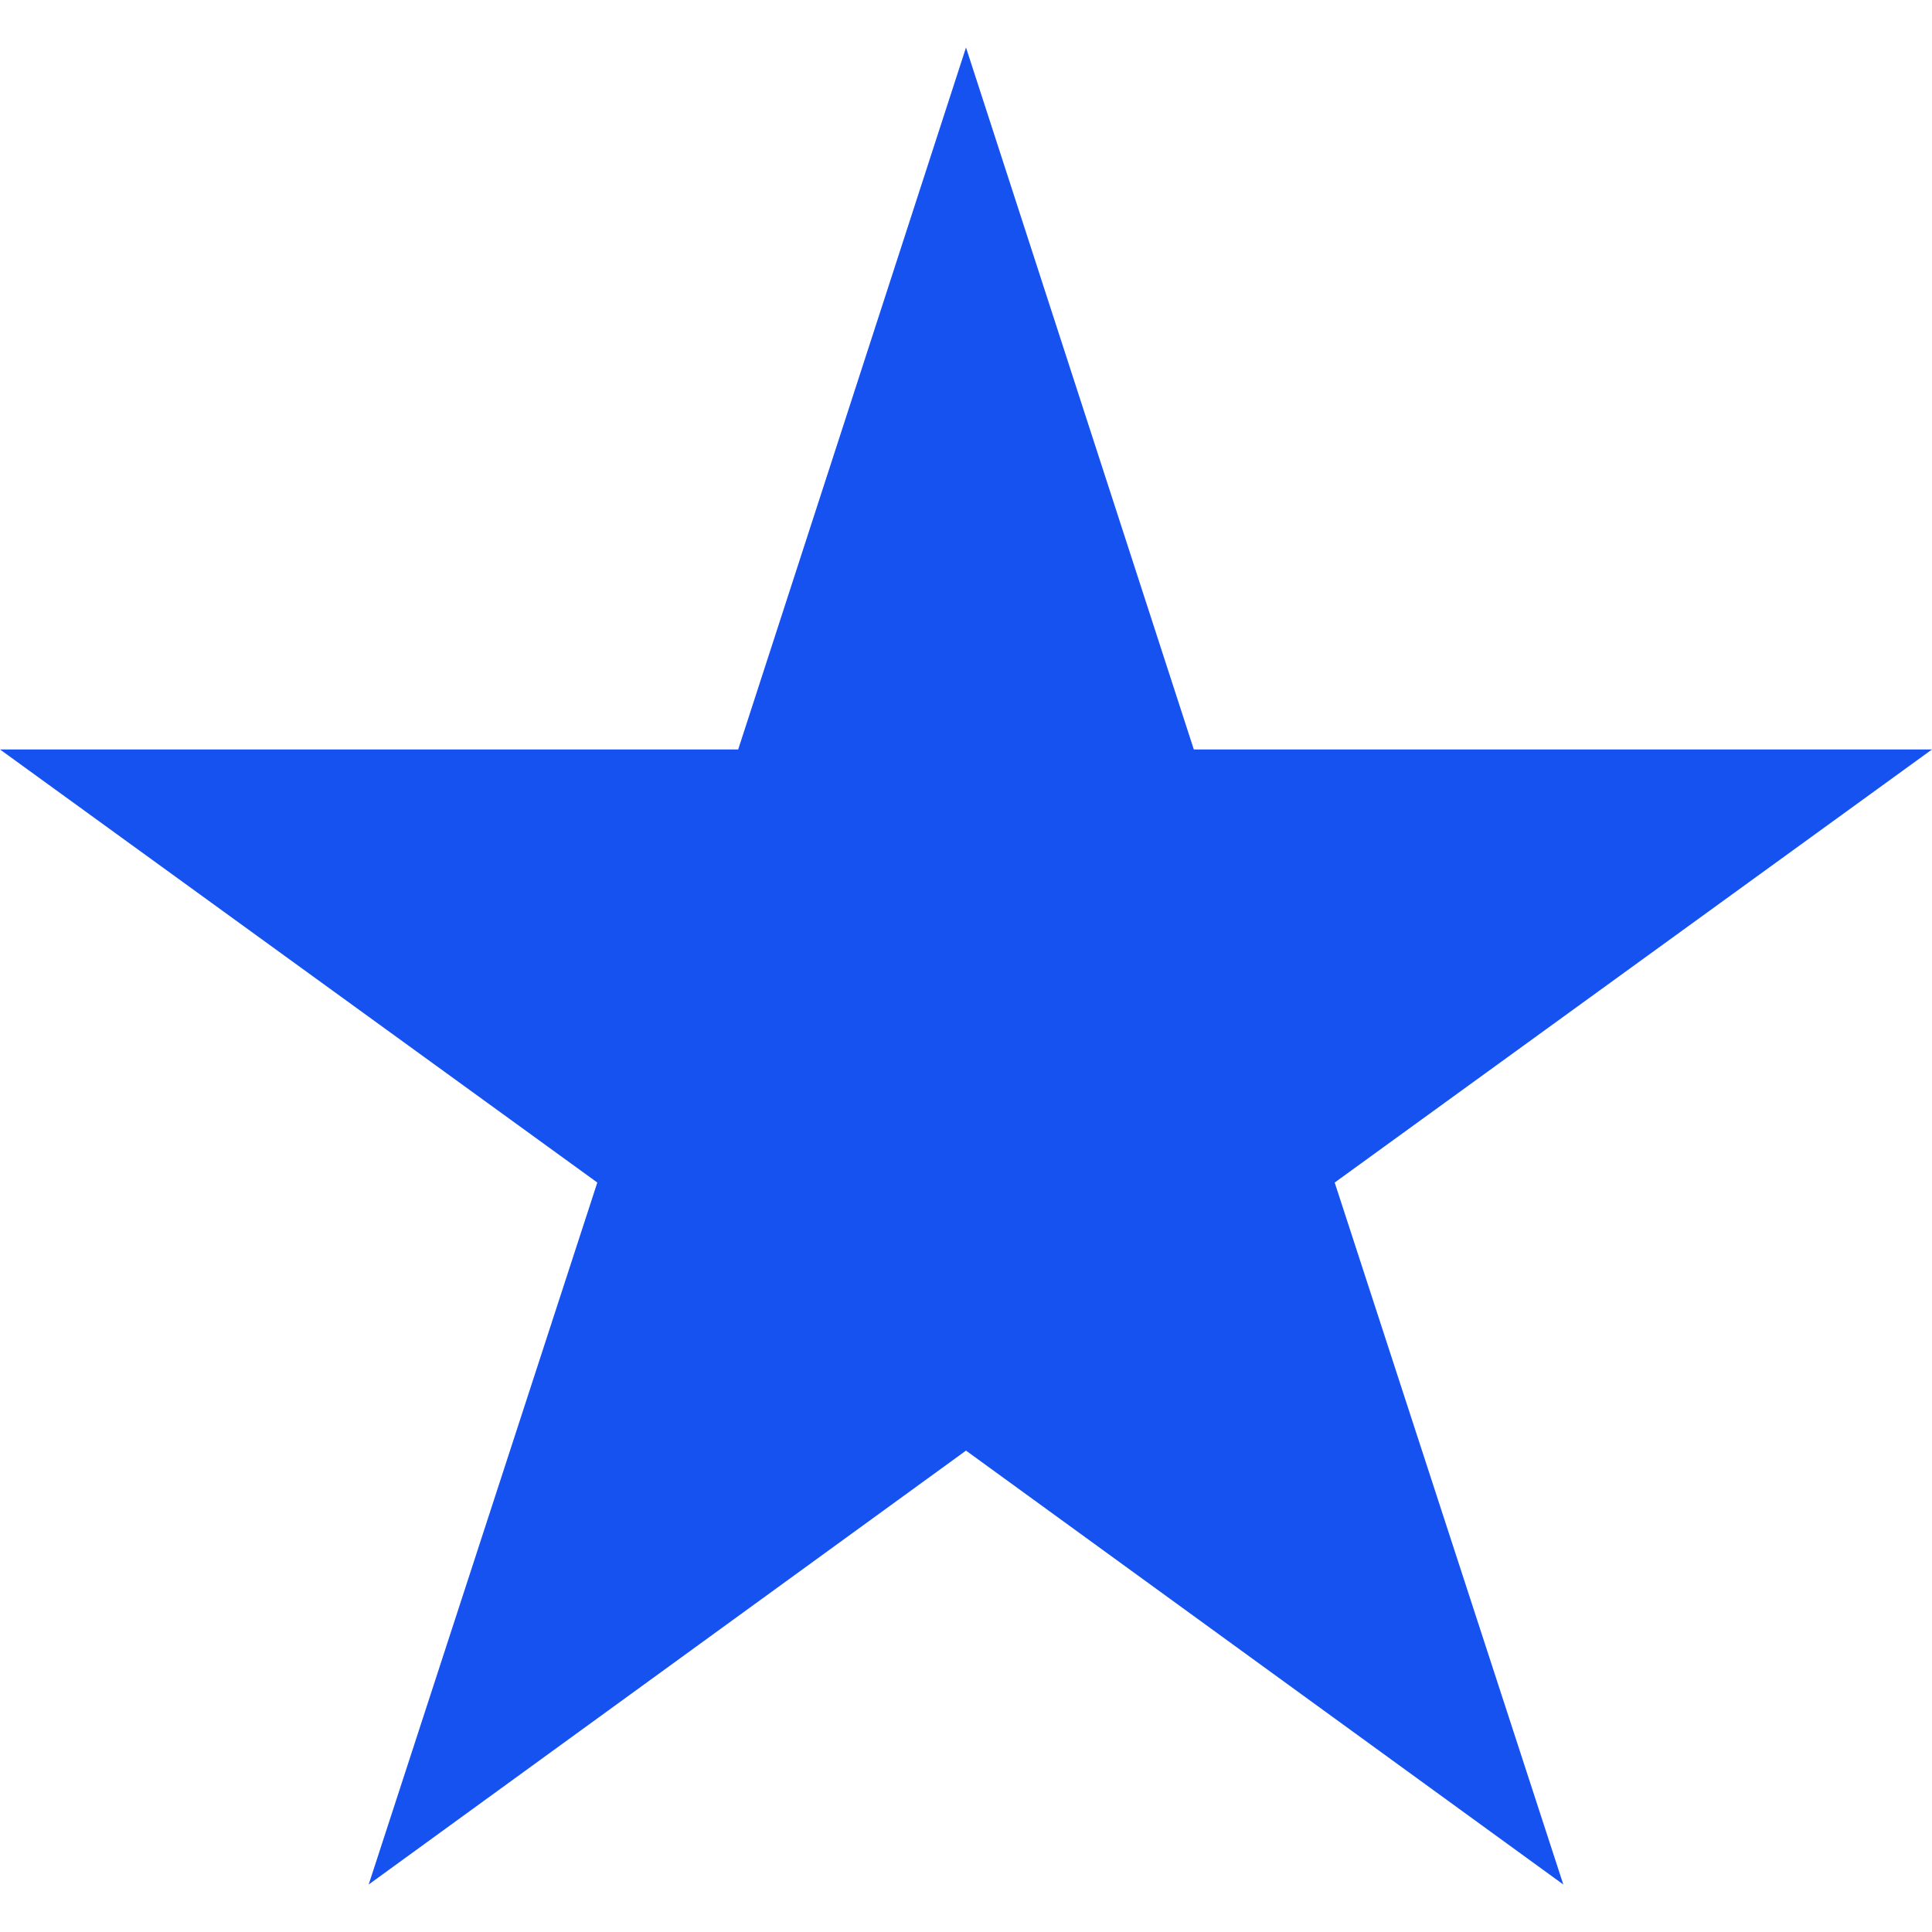
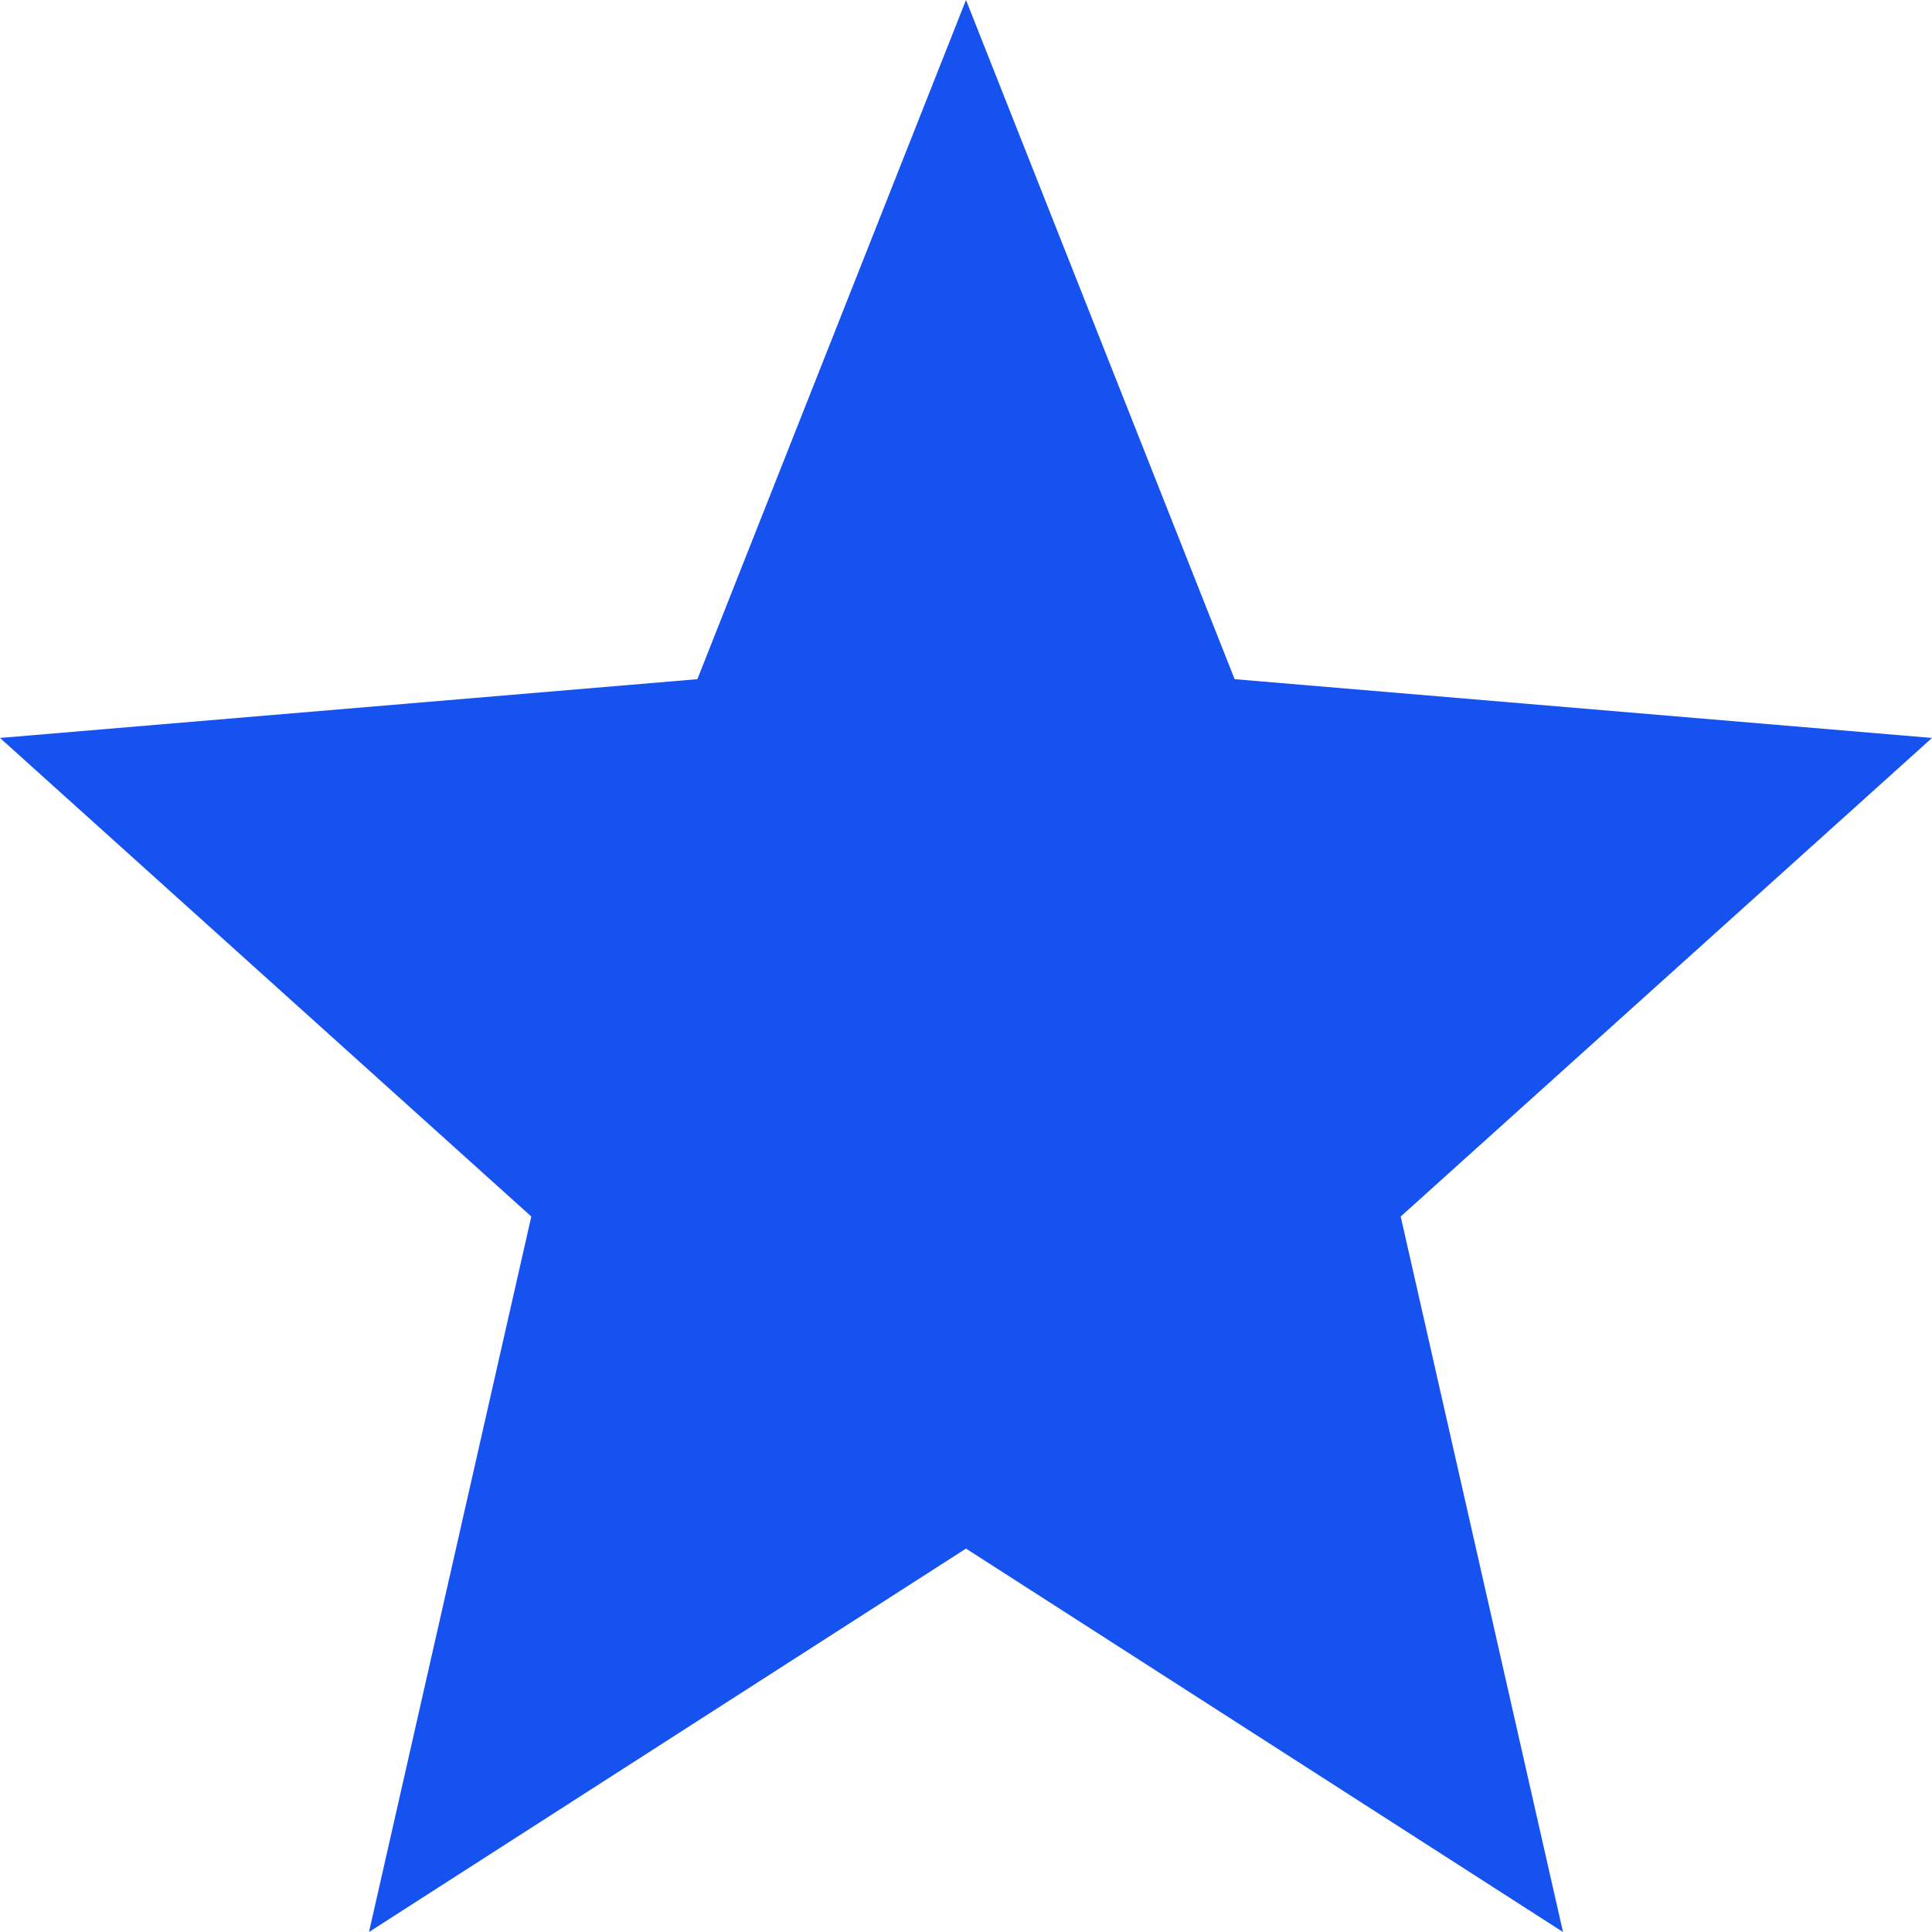
<svg xmlns="http://www.w3.org/2000/svg" fill="none" viewBox="0 0 24 24">
-   <path fill="#1652F0" d="M12 .59l2.83 8.72H24l-7.42 5.38 2.84 8.72L12 18.02l-7.42 5.39 2.84-8.72L0 9.31h9.17L12 .59z" />
+   <path fill="#1652F0" d="M12 0l3.337 8.437 8.663.73-6.6 5.945L19.416 24 12 19.237 4.584 24 6.6 15.112 0 9.167l8.663-.73L12 0z" />
</svg>
